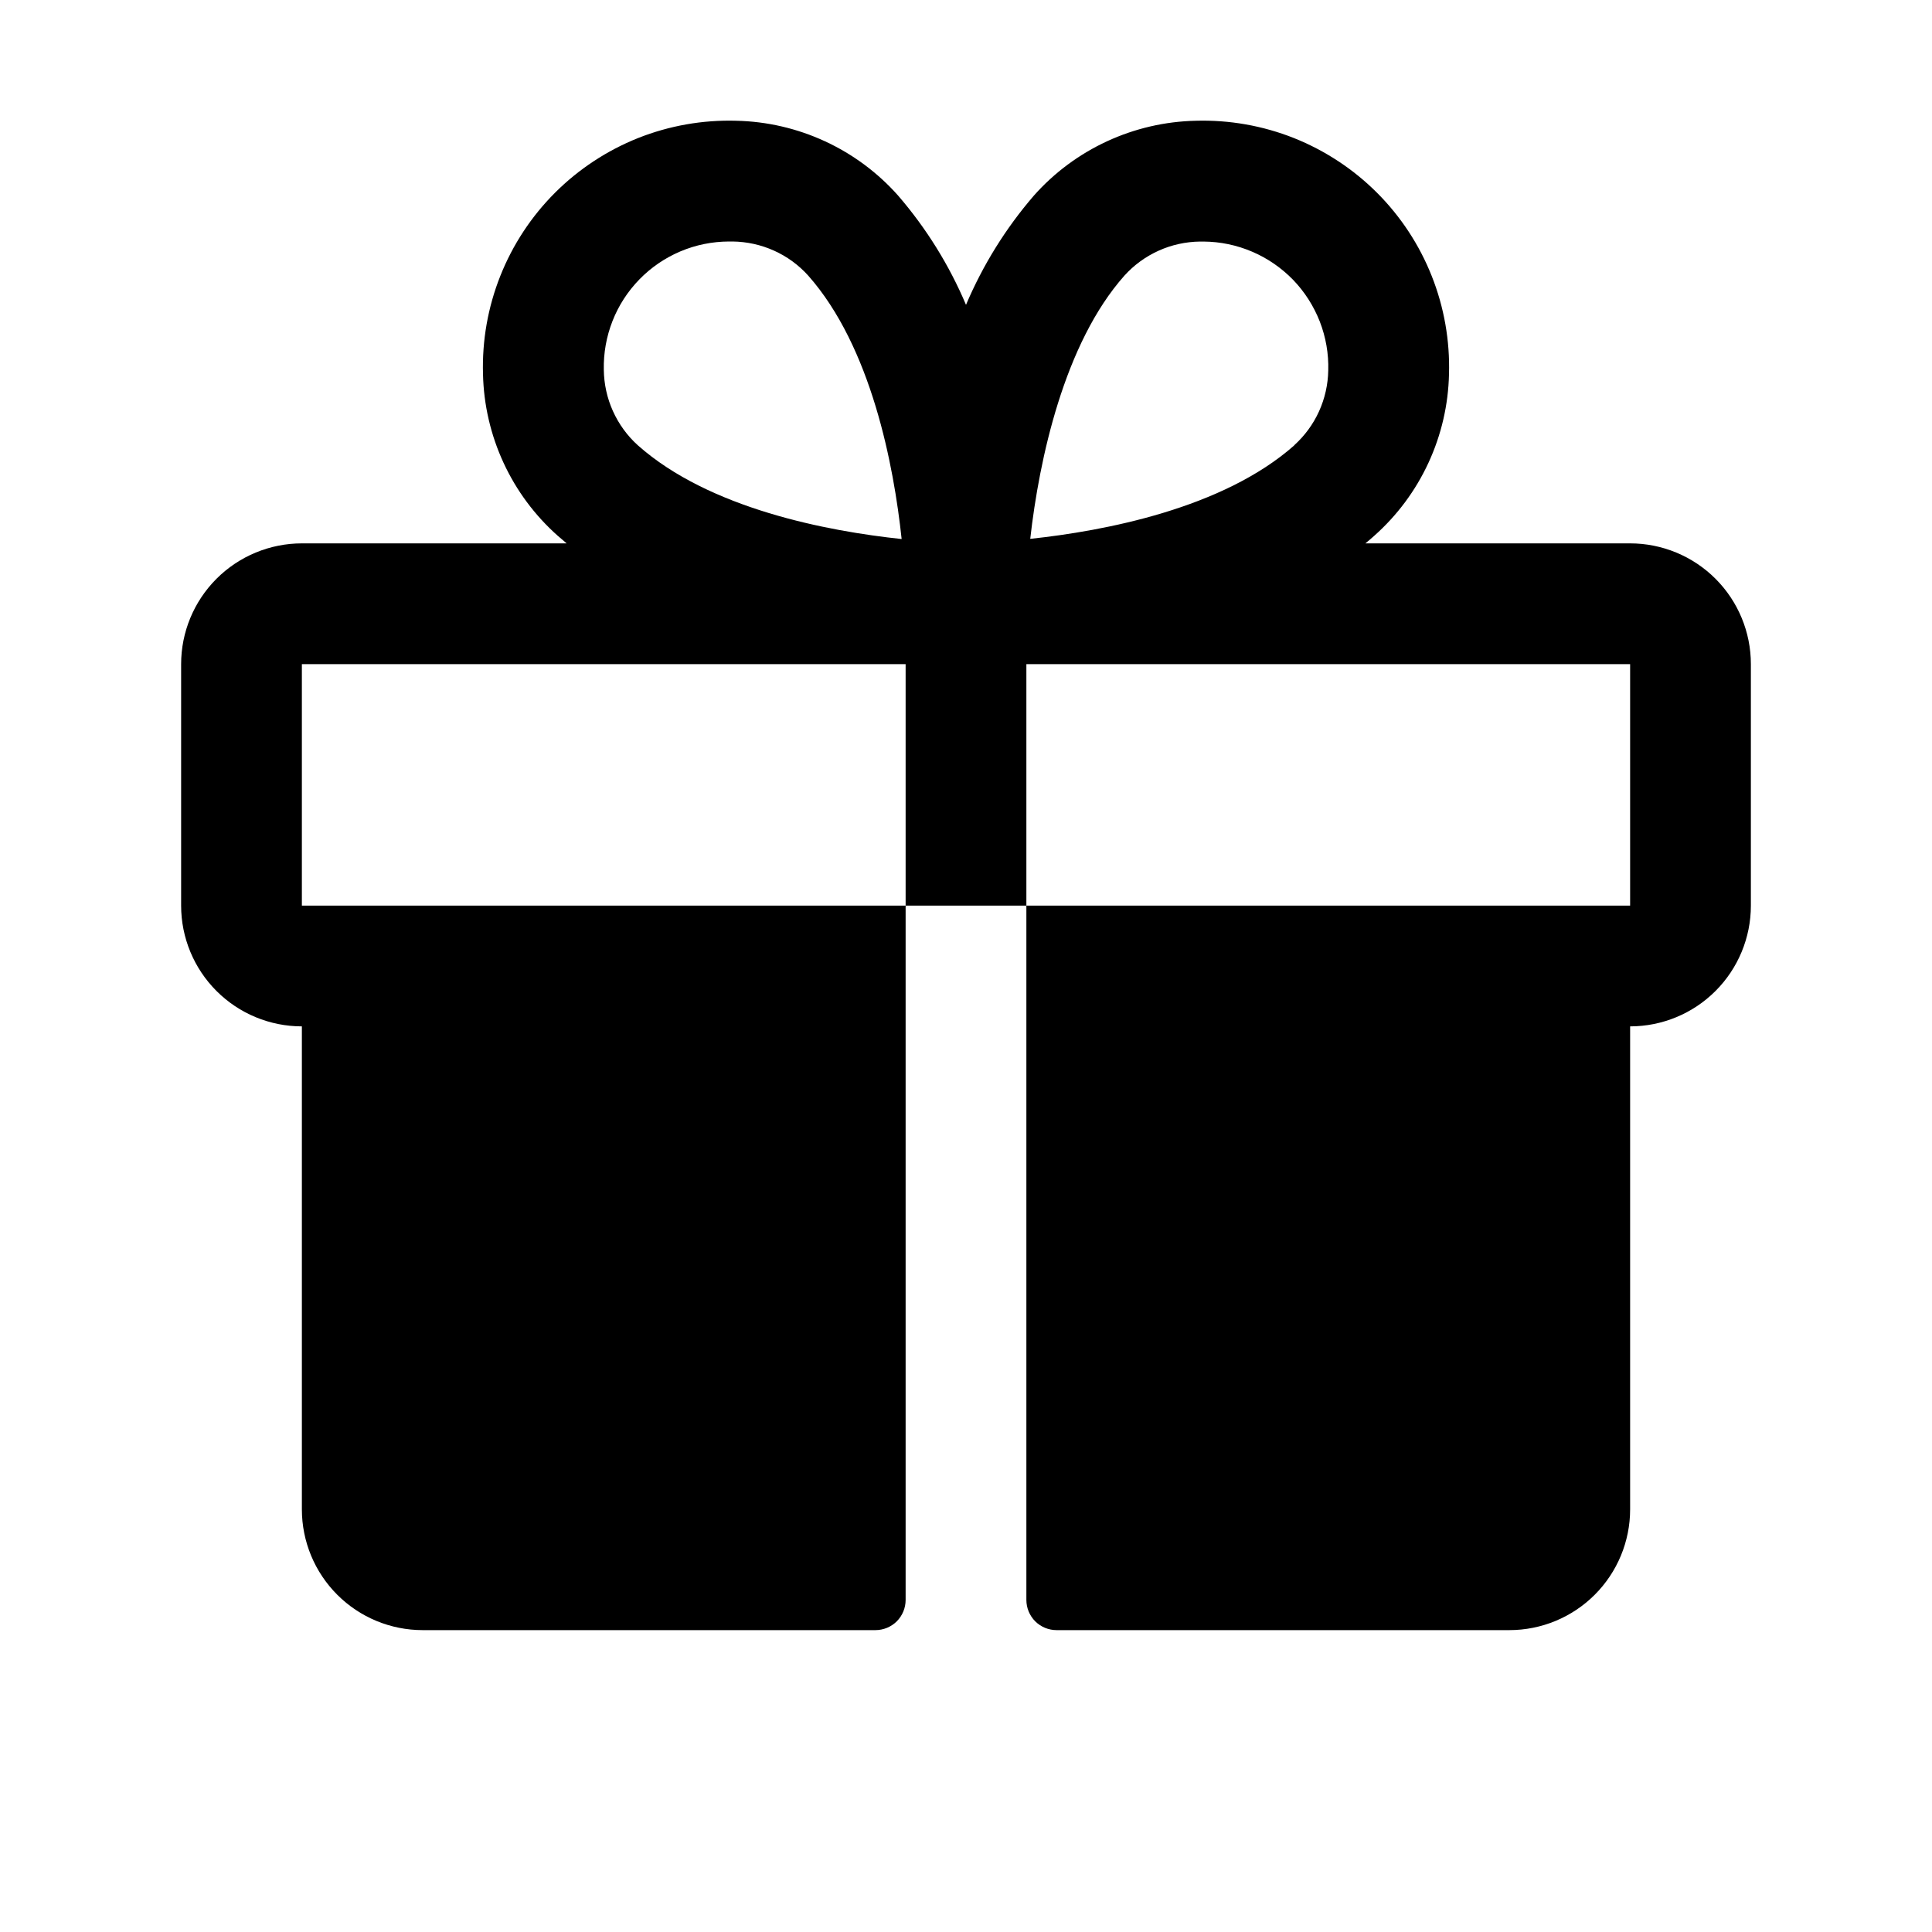
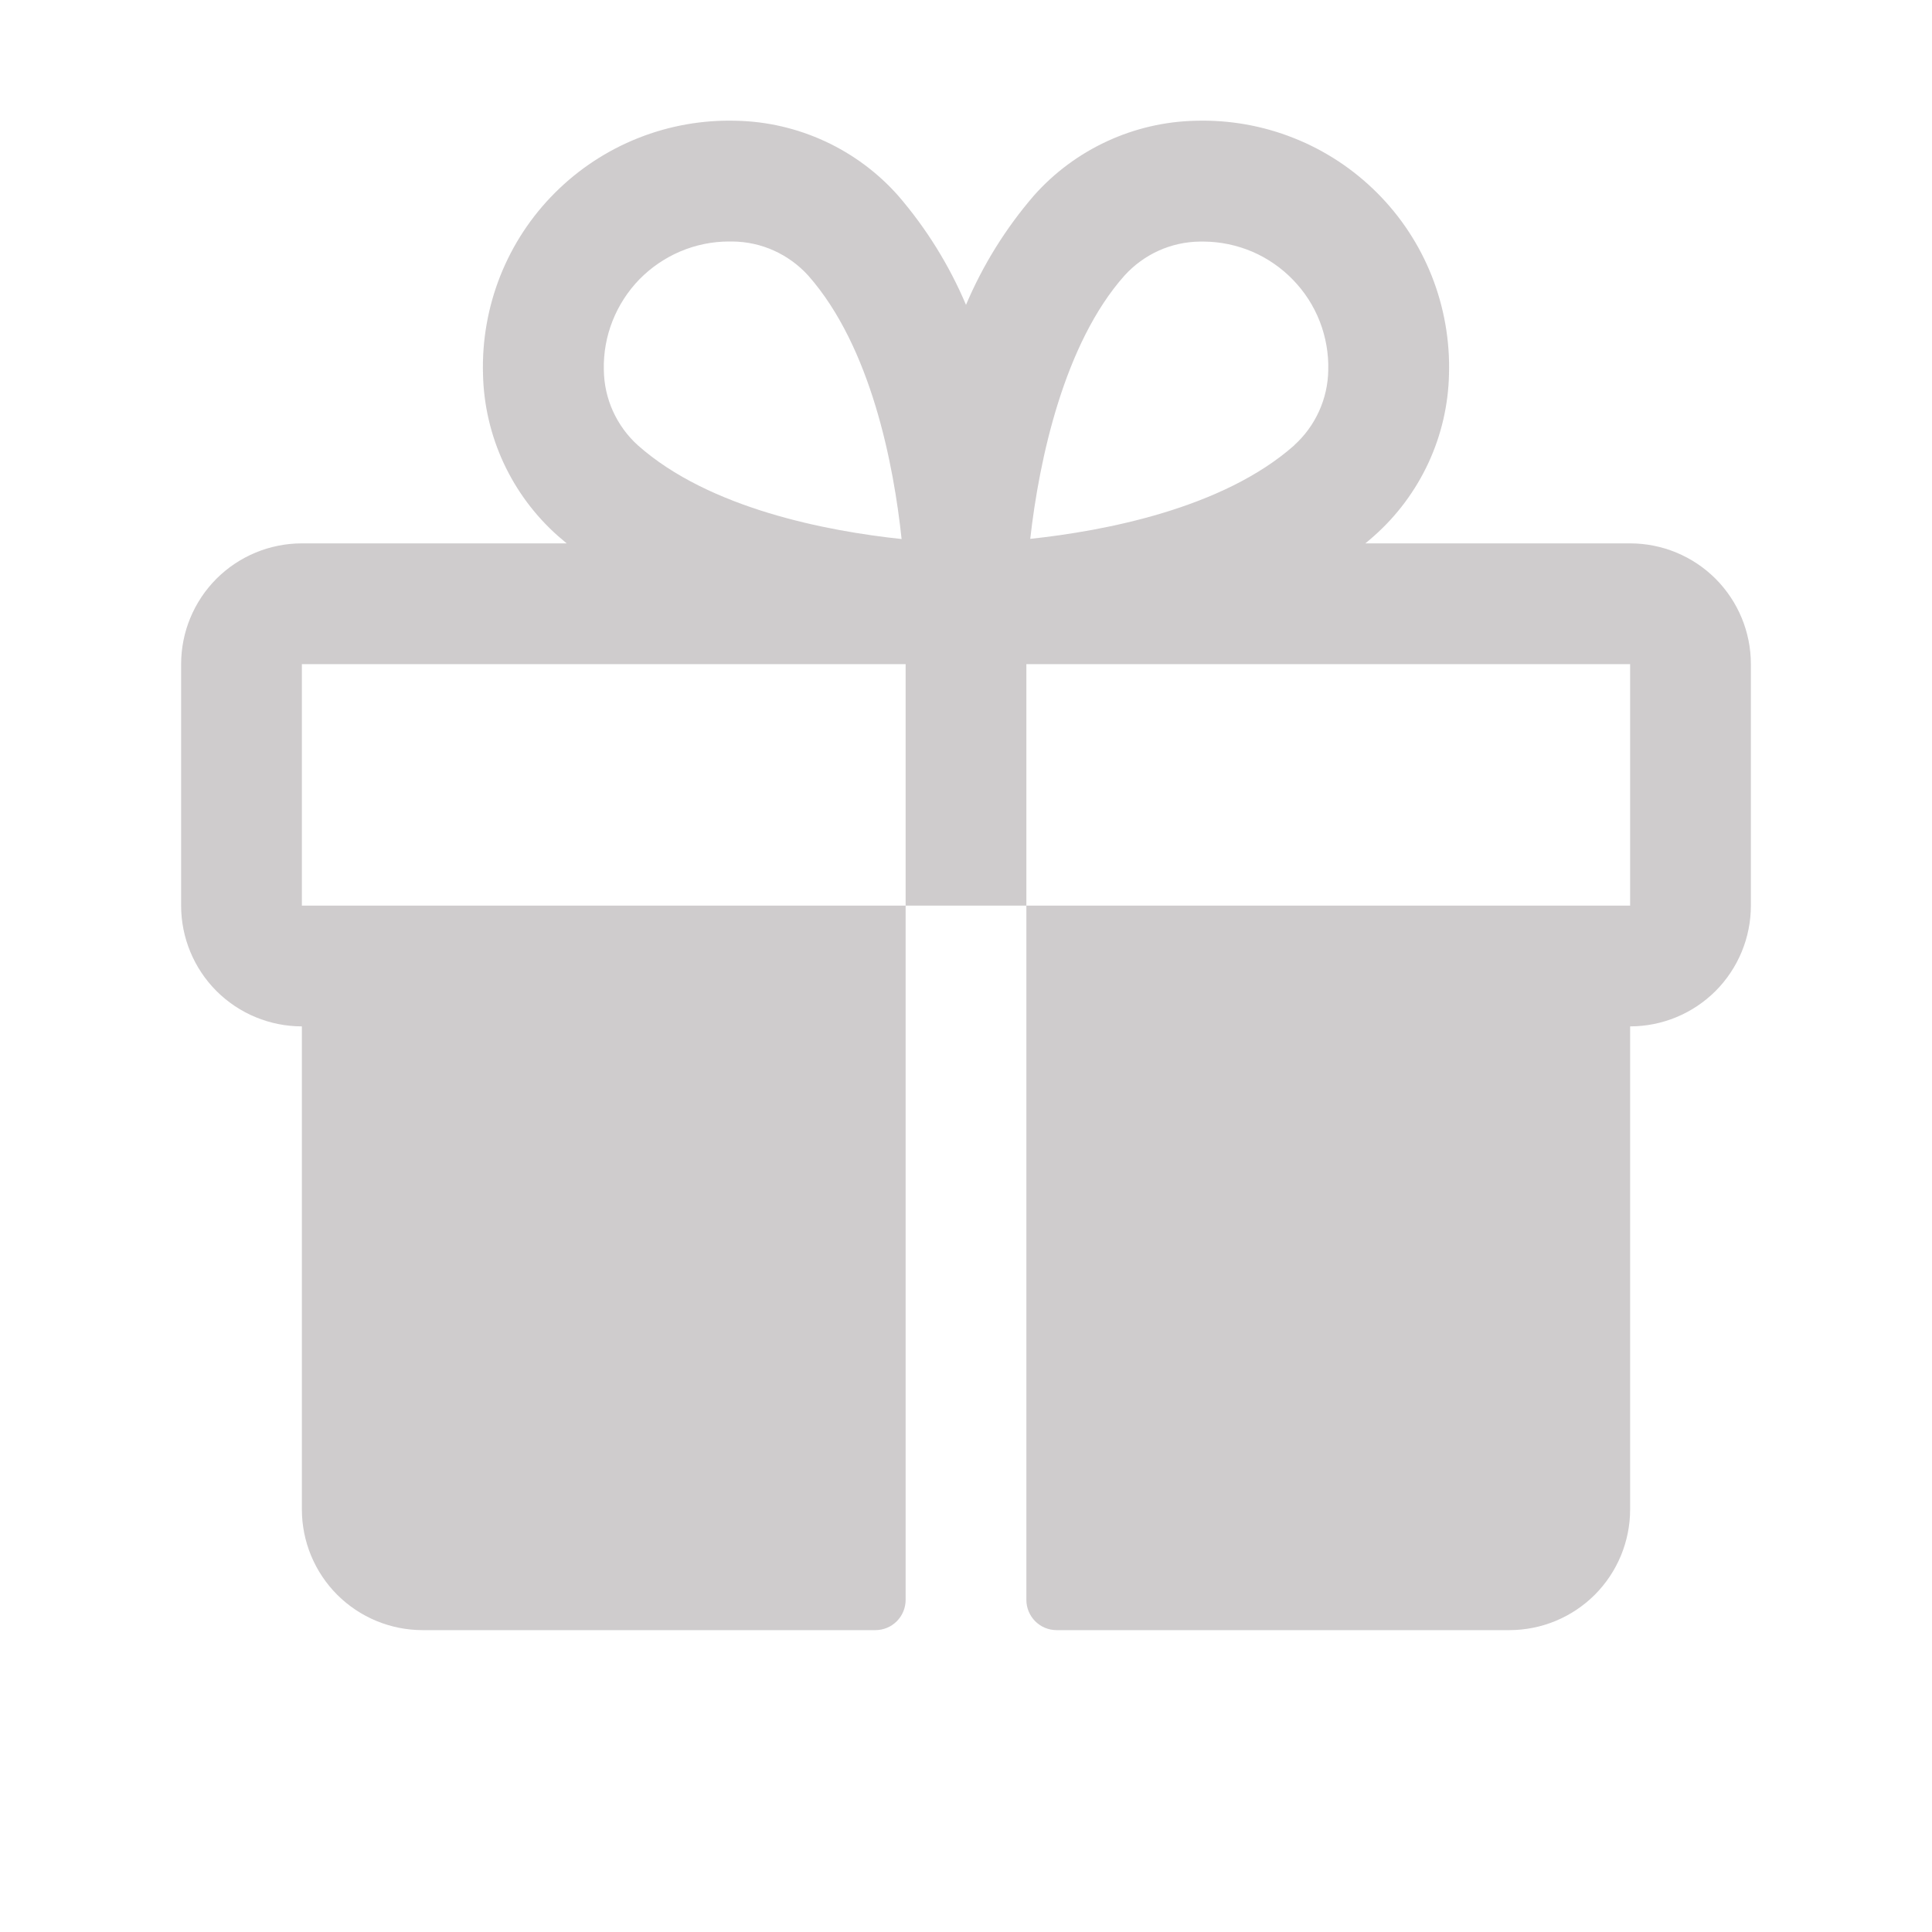
- <svg xmlns="http://www.w3.org/2000/svg" width="32" height="32" viewBox="0 0 32 32" fill="none">
-   <path d="M27 9H22.615C22.664 8.959 22.714 8.919 22.761 8.875C23.141 8.538 23.447 8.126 23.66 7.665C23.873 7.204 23.989 6.704 24 6.196C24.016 5.641 23.919 5.088 23.714 4.572C23.509 4.055 23.201 3.586 22.808 3.193C22.415 2.8 21.946 2.492 21.43 2.286C20.913 2.081 20.36 1.984 19.805 2C19.297 2.011 18.797 2.127 18.336 2.34C17.875 2.553 17.462 2.859 17.125 3.239C16.658 3.78 16.279 4.391 16 5.049C15.722 4.391 15.342 3.78 14.875 3.239C14.538 2.859 14.125 2.553 13.664 2.34C13.203 2.127 12.703 2.011 12.195 2C11.64 1.984 11.087 2.081 10.57 2.286C10.054 2.492 9.585 2.8 9.192 3.193C8.799 3.586 8.491 4.055 8.286 4.572C8.081 5.088 7.984 5.641 8 6.196C8.011 6.704 8.127 7.204 8.34 7.665C8.553 8.126 8.859 8.538 9.239 8.875C9.286 8.916 9.336 8.956 9.385 9H5C4.47 9 3.961 9.211 3.586 9.586C3.211 9.961 3 10.47 3 11V15C3 15.53 3.211 16.039 3.586 16.414C3.961 16.789 4.47 17 5 17V25C5 25.53 5.211 26.039 5.586 26.414C5.961 26.789 6.47 27 7 27H14.5C14.633 27 14.76 26.947 14.854 26.854C14.947 26.76 15 26.633 15 26.5V15H5V11H15V15H17V11H27V15H17V26.5C17 26.633 17.053 26.76 17.146 26.854C17.24 26.947 17.367 27 17.5 27H25C25.53 27 26.039 26.789 26.414 26.414C26.789 26.039 27 25.53 27 25V17C27.53 17 28.039 16.789 28.414 16.414C28.789 16.039 29 15.53 29 15V11C29 10.47 28.789 9.961 28.414 9.586C28.039 9.211 27.53 9 27 9ZM10.564 7.375C10.389 7.217 10.249 7.024 10.152 6.809C10.055 6.594 10.004 6.361 10.001 6.125C9.995 5.849 10.044 5.574 10.145 5.317C10.246 5.059 10.398 4.825 10.591 4.627C10.784 4.429 11.014 4.272 11.269 4.164C11.524 4.056 11.797 4.001 12.074 4H12.135C12.371 4.003 12.604 4.054 12.819 4.151C13.034 4.247 13.227 4.388 13.385 4.563C14.434 5.748 14.804 7.713 14.934 8.928C13.714 8.799 11.75 8.429 10.564 7.375ZM21.439 7.375C20.253 8.425 18.284 8.795 17.064 8.925C17.212 7.611 17.625 5.688 18.625 4.564C18.783 4.389 18.976 4.249 19.191 4.152C19.406 4.055 19.639 4.004 19.875 4.001H19.936C20.213 4.003 20.486 4.06 20.74 4.169C20.994 4.277 21.224 4.436 21.417 4.634C21.609 4.833 21.759 5.068 21.86 5.326C21.96 5.584 22.008 5.859 22 6.135C21.996 6.369 21.944 6.6 21.847 6.814C21.75 7.027 21.61 7.218 21.436 7.375H21.439Z" fill="black" />
+ <svg xmlns="http://www.w3.org/2000/svg" width="24" height="24" viewBox="0 0 24 24" fill="none">
+   <g opacity="0.35">
+     <path d="M20.25 6.75H16.961C16.998 6.719 17.035 6.689 17.071 6.656C17.356 6.403 17.585 6.094 17.745 5.749C17.905 5.403 17.992 5.028 18 4.647C18.012 4.231 17.939 3.816 17.786 3.429C17.632 3.041 17.401 2.689 17.106 2.395C16.811 2.1 16.46 1.869 16.072 1.715C15.685 1.561 15.27 1.488 14.854 1.5C14.473 1.508 14.098 1.595 13.752 1.755C13.406 1.915 13.097 2.144 12.844 2.429C12.494 2.835 12.209 3.293 12 3.787C11.791 3.293 11.506 2.835 11.156 2.429C10.903 2.144 10.594 1.915 10.248 1.755C9.902 1.595 9.527 1.508 9.146 1.5C8.73 1.488 8.315 1.561 7.928 1.715C7.54 1.869 7.189 2.1 6.894 2.395C6.599 2.689 6.368 3.041 6.214 3.429C6.061 3.816 5.988 4.231 6 4.647C6.008 5.028 6.095 5.403 6.255 5.749C6.415 6.094 6.644 6.403 6.929 6.656C6.965 6.687 7.002 6.717 7.039 6.75H3.75C3.352 6.75 2.971 6.908 2.689 7.189C2.408 7.471 2.25 7.852 2.25 8.25V11.25C2.25 11.648 2.408 12.029 2.689 12.311C2.971 12.592 3.352 12.75 3.75 12.75V18.75C3.75 19.148 3.908 19.529 4.189 19.811C4.471 20.092 4.852 20.25 5.25 20.25H10.875C10.975 20.25 11.07 20.21 11.14 20.14C11.21 20.07 11.25 19.974 11.25 19.875V11.25H3.75V8.25H11.25V11.25H12.75V8.25H20.25V11.25H12.75V19.875C12.75 19.974 12.79 20.07 12.86 20.14C12.93 20.21 13.025 20.25 13.125 20.25H18.75C19.148 20.25 19.529 20.092 19.811 19.811C20.092 19.529 20.25 19.148 20.25 18.75V12.75C20.648 12.75 21.029 12.592 21.311 12.311C21.592 12.029 21.75 11.648 21.75 11.25V8.25C21.75 7.852 21.592 7.471 21.311 7.189C21.029 6.908 20.648 6.75 20.25 6.75ZM7.923 5.531C7.792 5.413 7.687 5.268 7.614 5.107C7.541 4.945 7.503 4.771 7.501 4.594C7.496 4.386 7.533 4.18 7.609 3.987C7.685 3.795 7.798 3.619 7.943 3.47C8.088 3.322 8.261 3.204 8.452 3.123C8.643 3.042 8.848 3 9.055 3H9.101C9.278 3.002 9.453 3.04 9.614 3.113C9.775 3.186 9.92 3.291 10.039 3.422C10.825 4.311 11.103 5.784 11.2 6.696C10.285 6.599 8.812 6.322 7.923 5.531ZM16.079 5.531C15.189 6.319 13.713 6.596 12.798 6.694C12.909 5.708 13.219 4.266 13.969 3.423C14.088 3.292 14.232 3.187 14.393 3.114C14.555 3.041 14.729 3.003 14.906 3.001H14.952C15.159 3.002 15.364 3.045 15.555 3.126C15.746 3.208 15.918 3.327 16.062 3.476C16.207 3.625 16.32 3.801 16.395 3.994C16.47 4.188 16.506 4.394 16.5 4.601C16.497 4.777 16.458 4.95 16.385 5.11C16.312 5.27 16.208 5.413 16.077 5.531H16.079Z" fill="#756C71" />
+   </g>
</svg>
